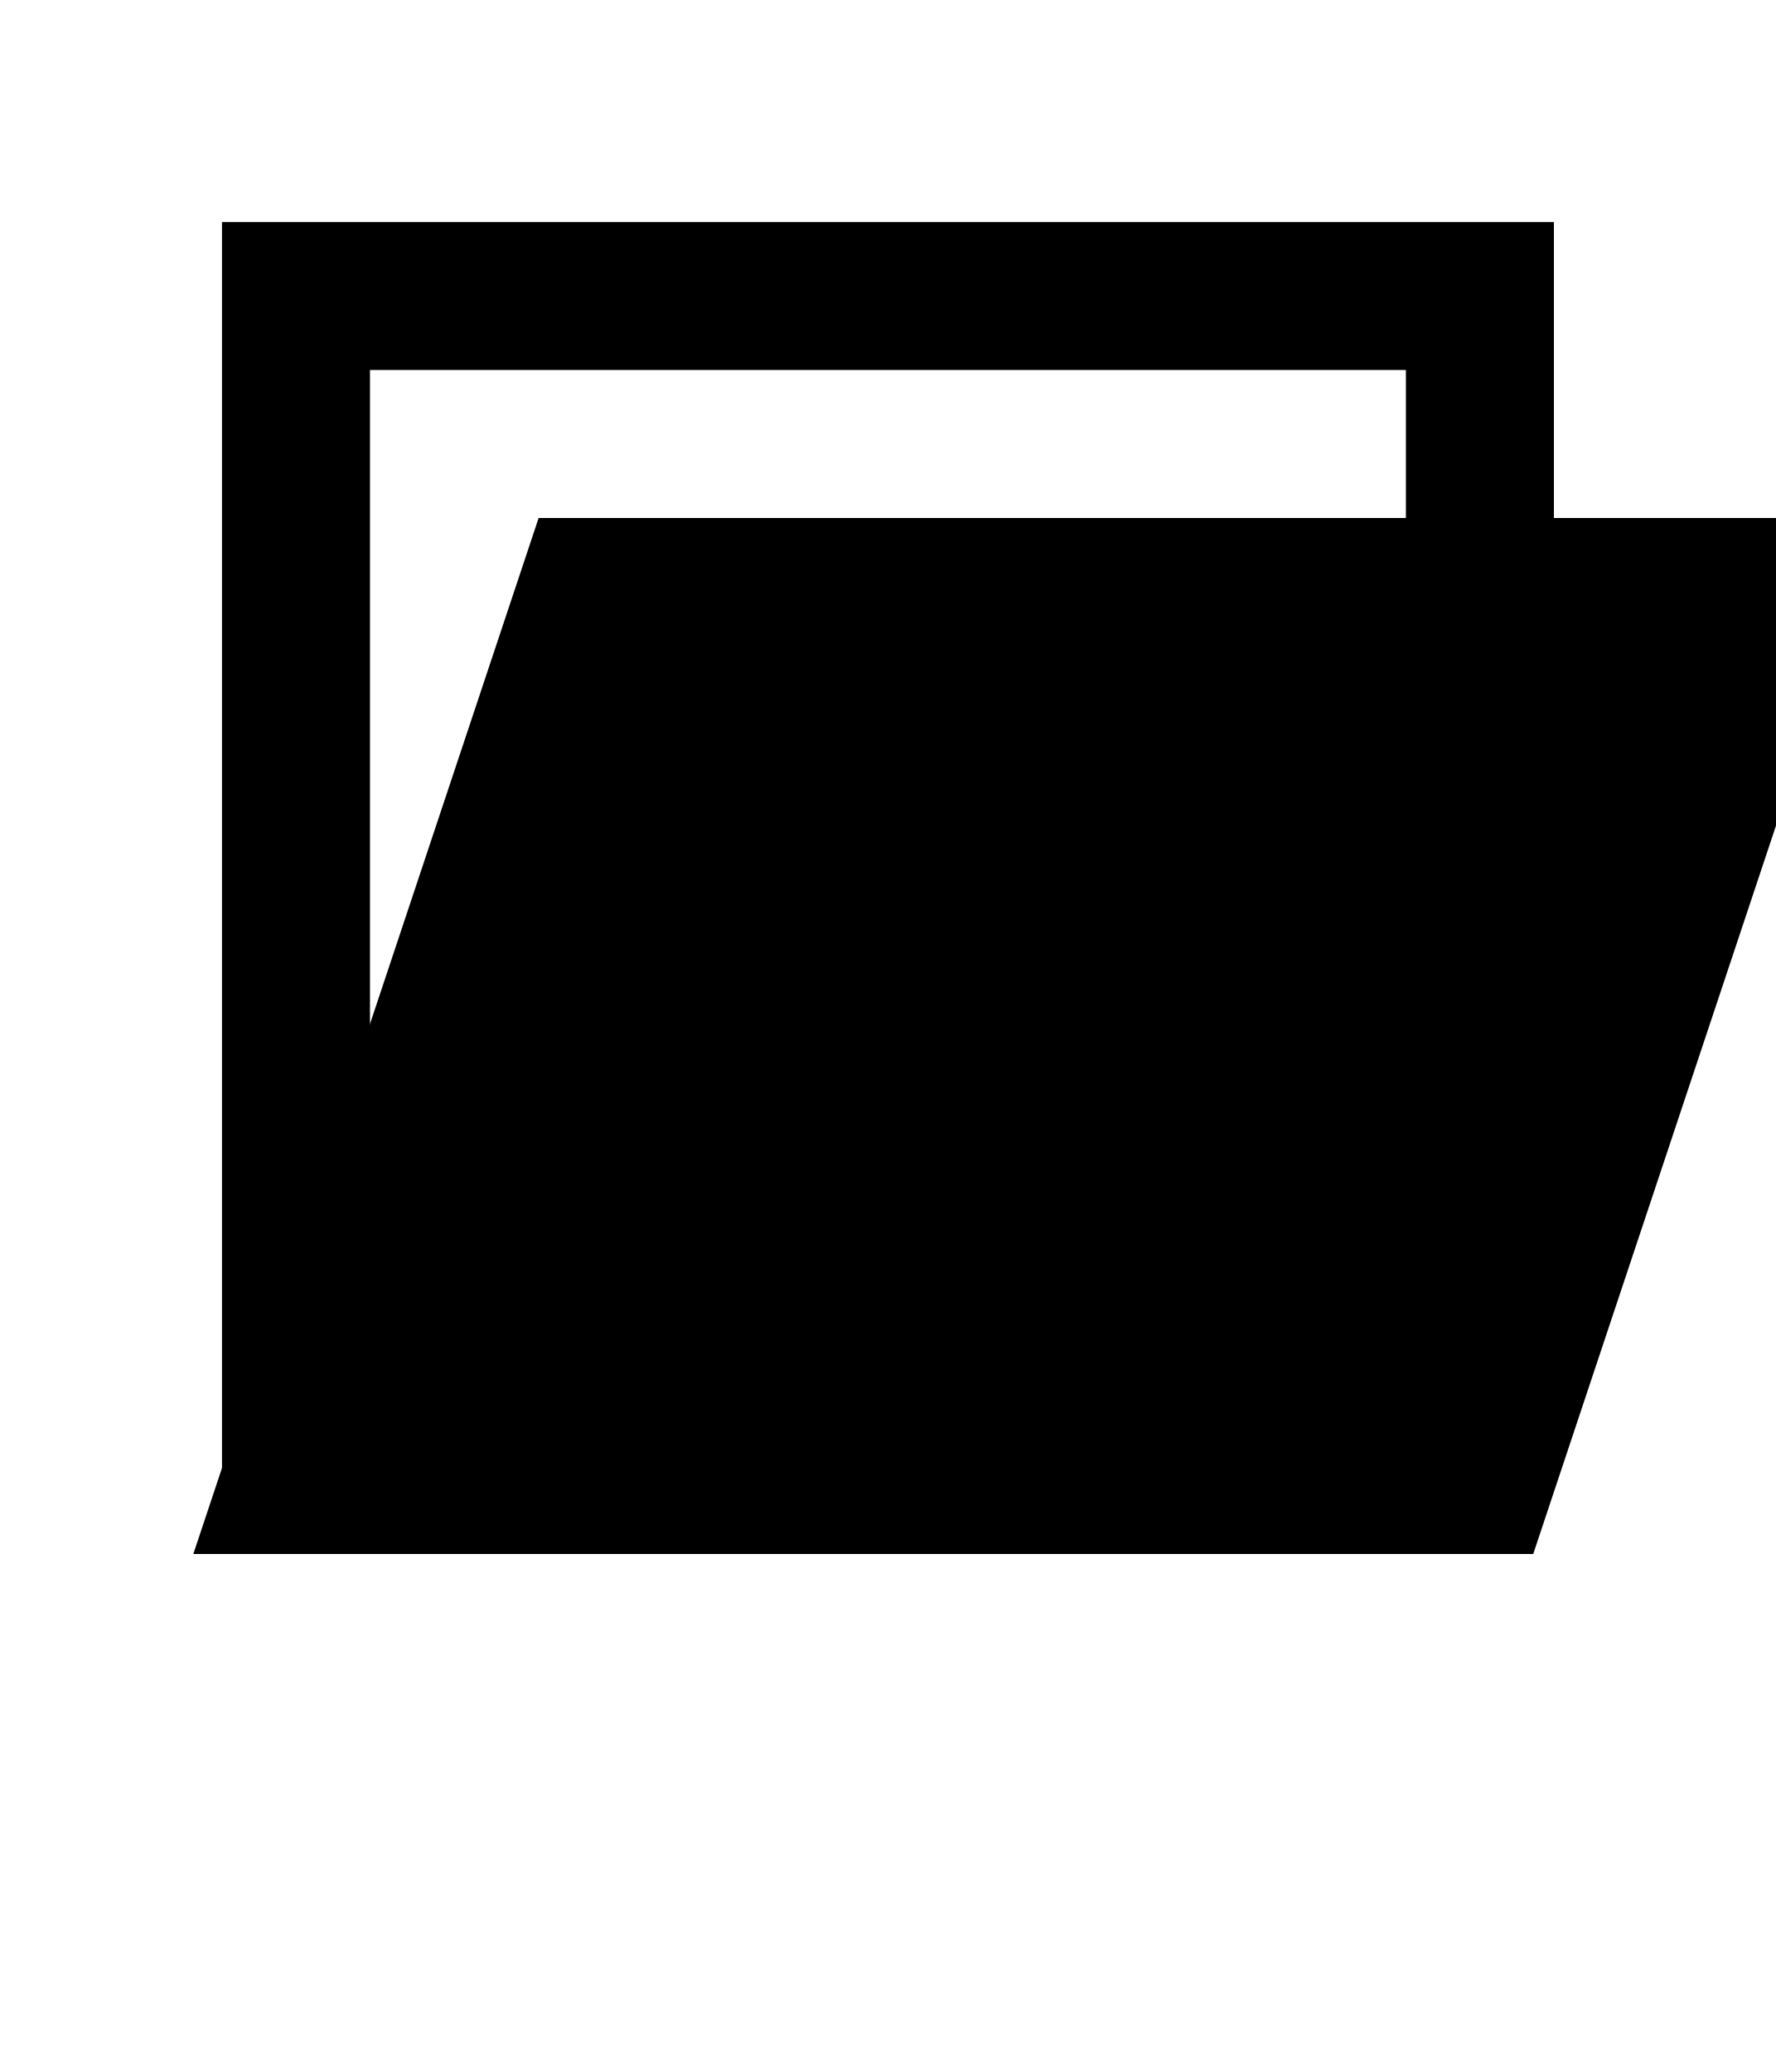
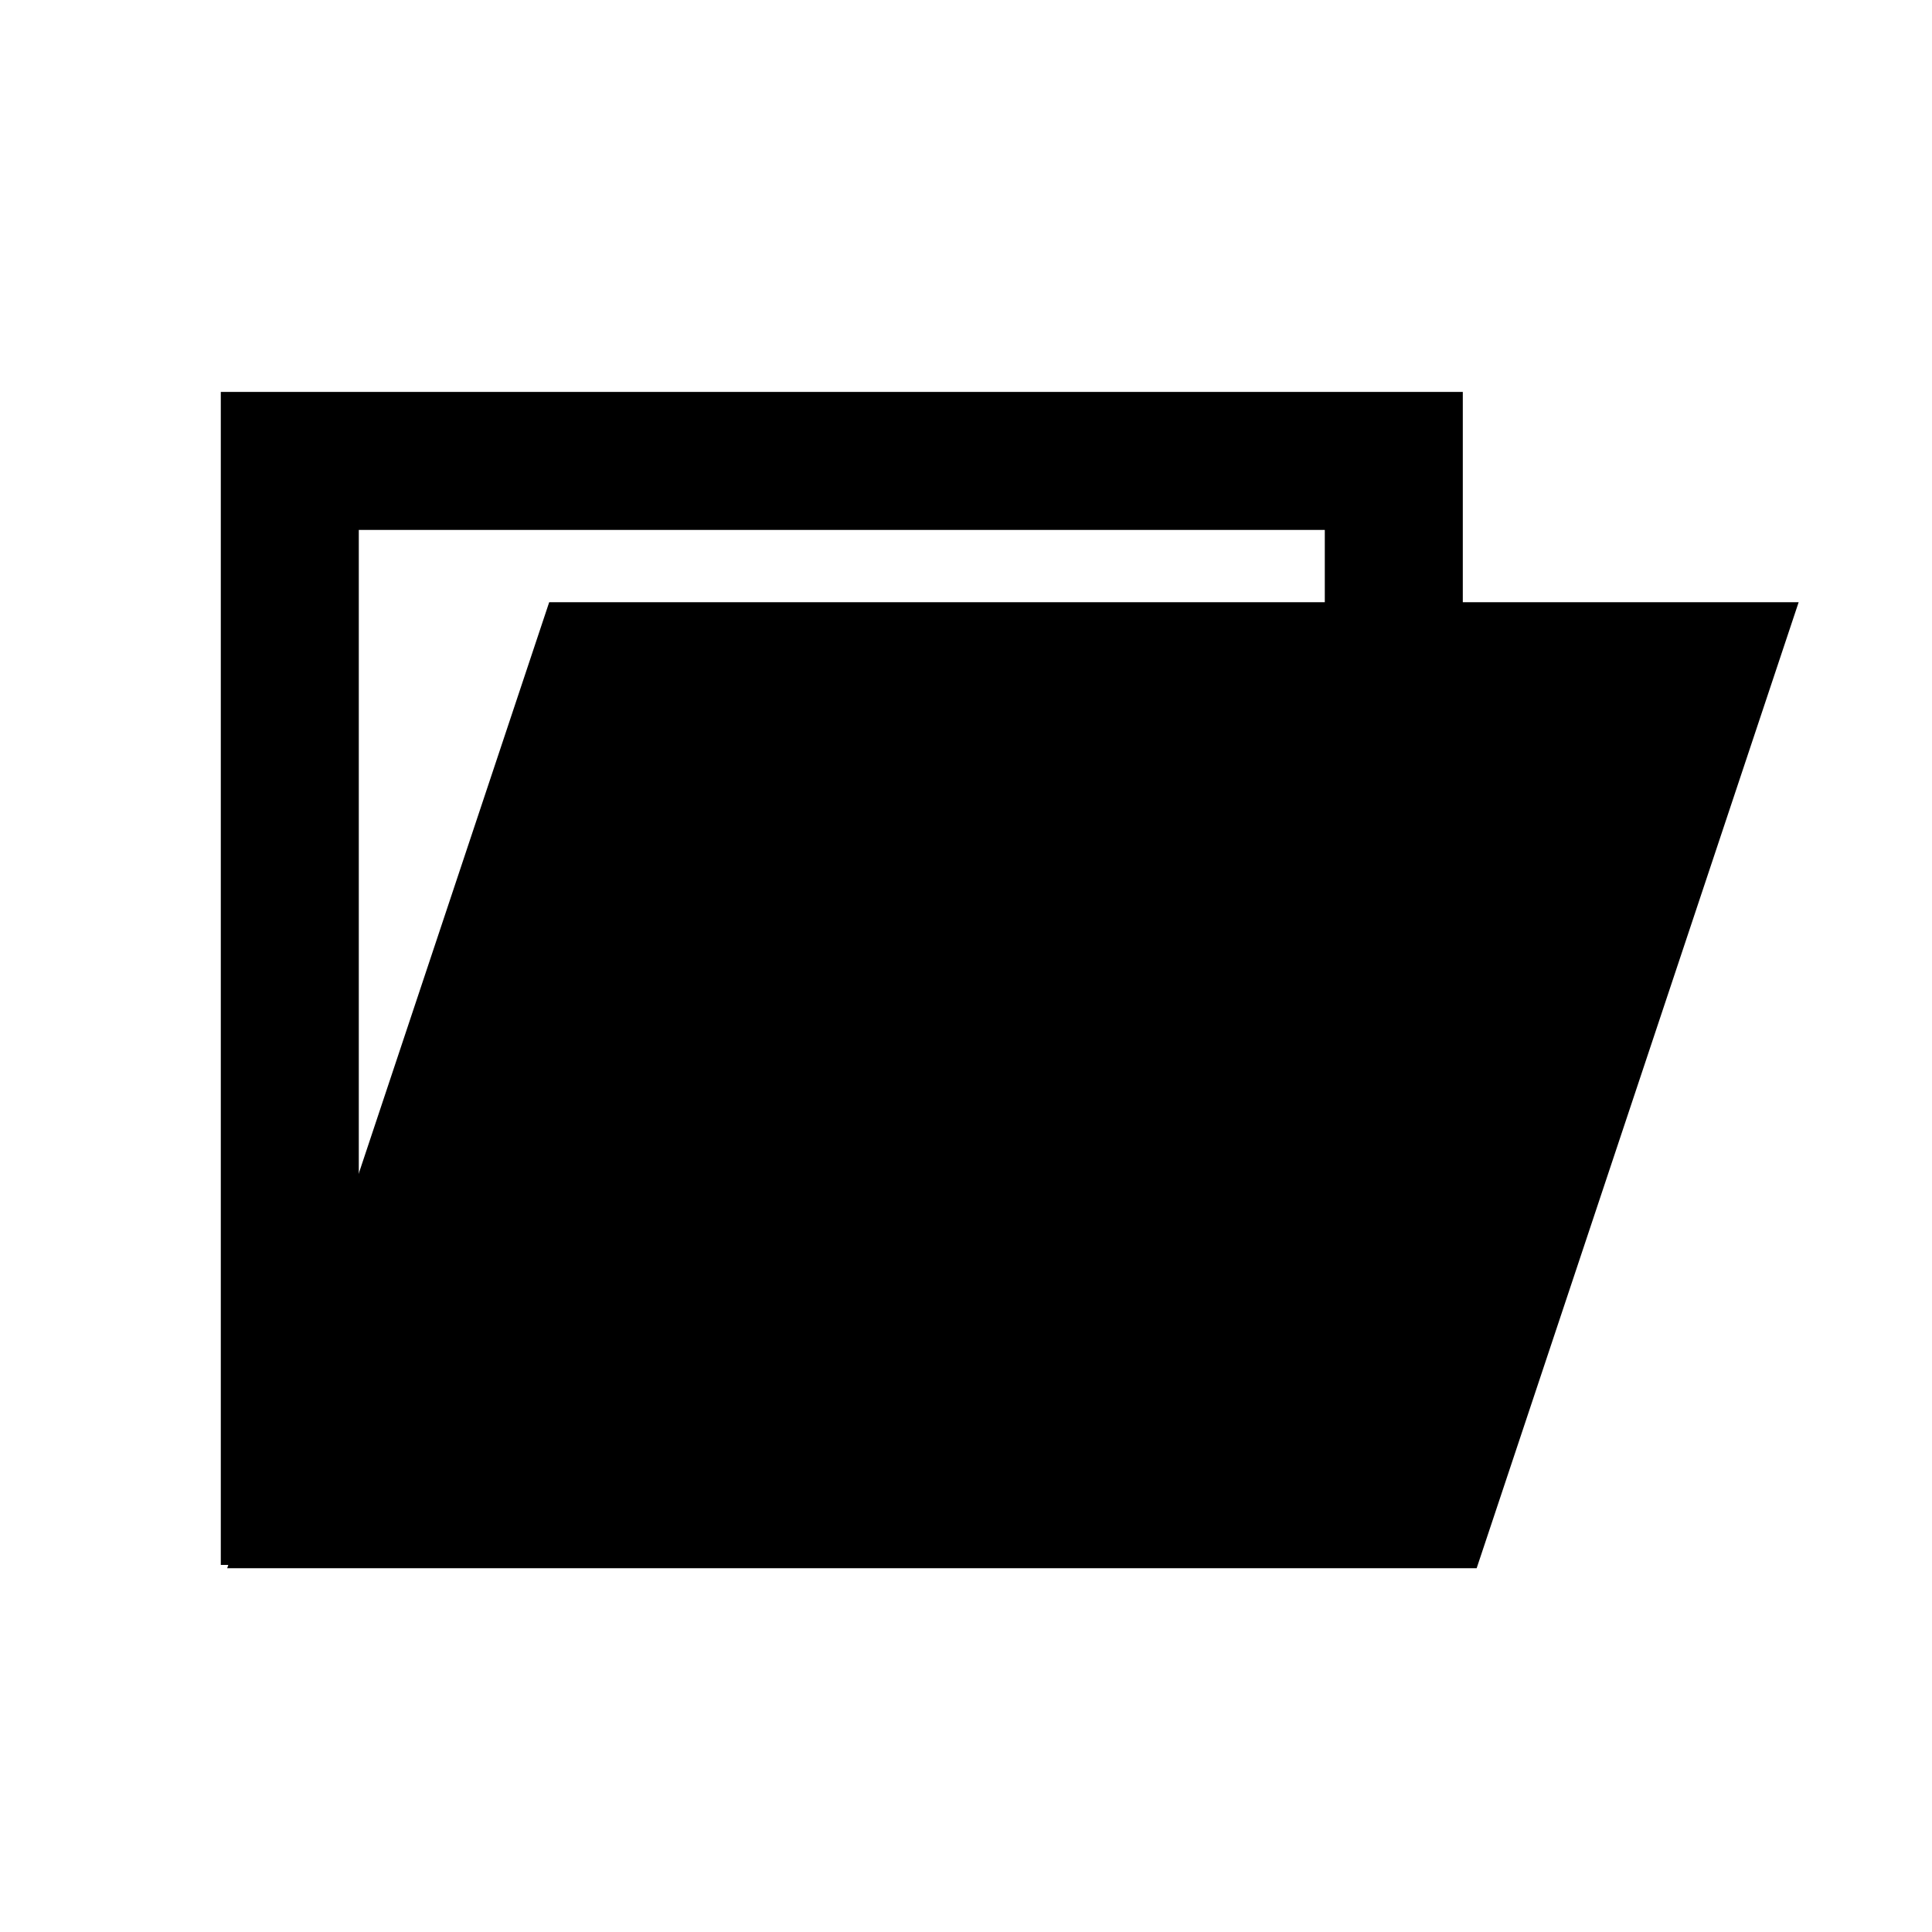
- <svg xmlns="http://www.w3.org/2000/svg" class="icon icon-plus" viewBox="0 0 6 7">
-   <path d="M1 5 v-4 h4 v1" stroke="black" stroke-width=".5" fill="none" />
-   <path d="M1 5 h4 l1 -3 h-4 l-1 3 z" stroke="black" stroke-width=".5" fill="black" />
+ <svg xmlns="http://www.w3.org/2000/svg" class="icon icon-plus" width="7" height="7">
+   <path d="M1.05 5.67v-4h4v1" fill="none" stroke="#000" stroke-width=".5" />
+   <path d="M1.17 5.432h4l1-3h-4z" stroke="#000" stroke-width=".5" />
</svg>
